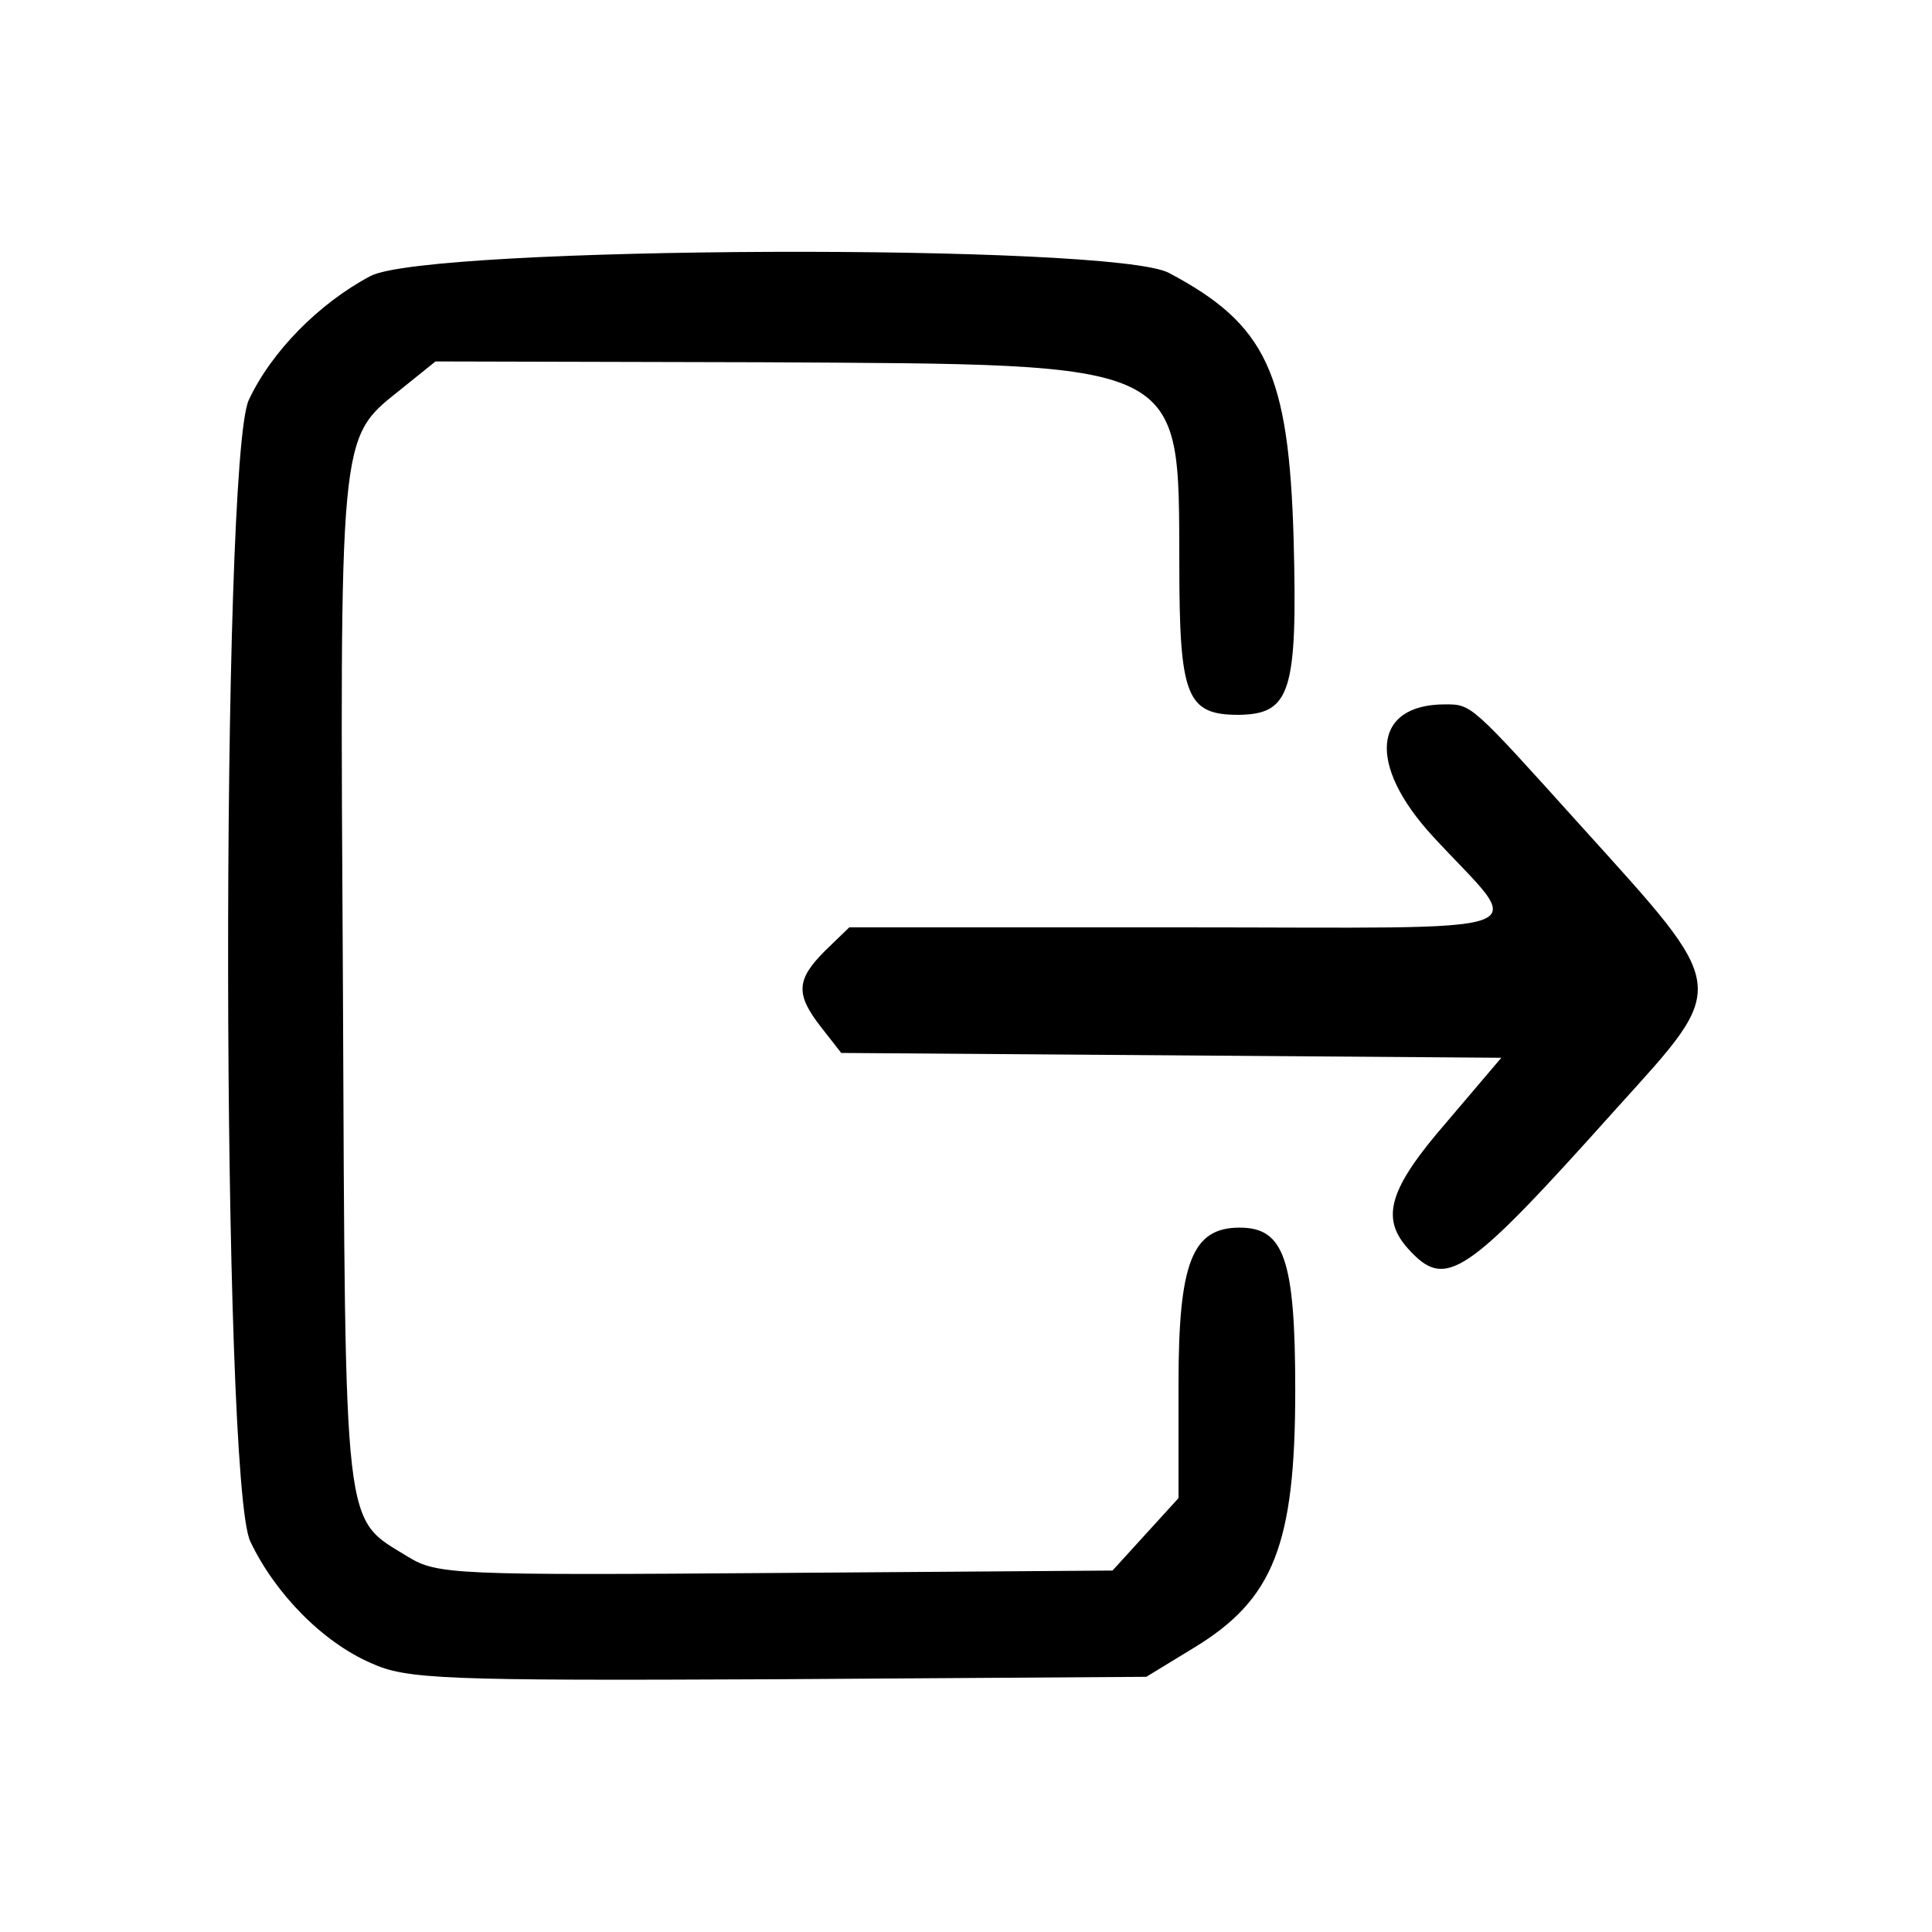
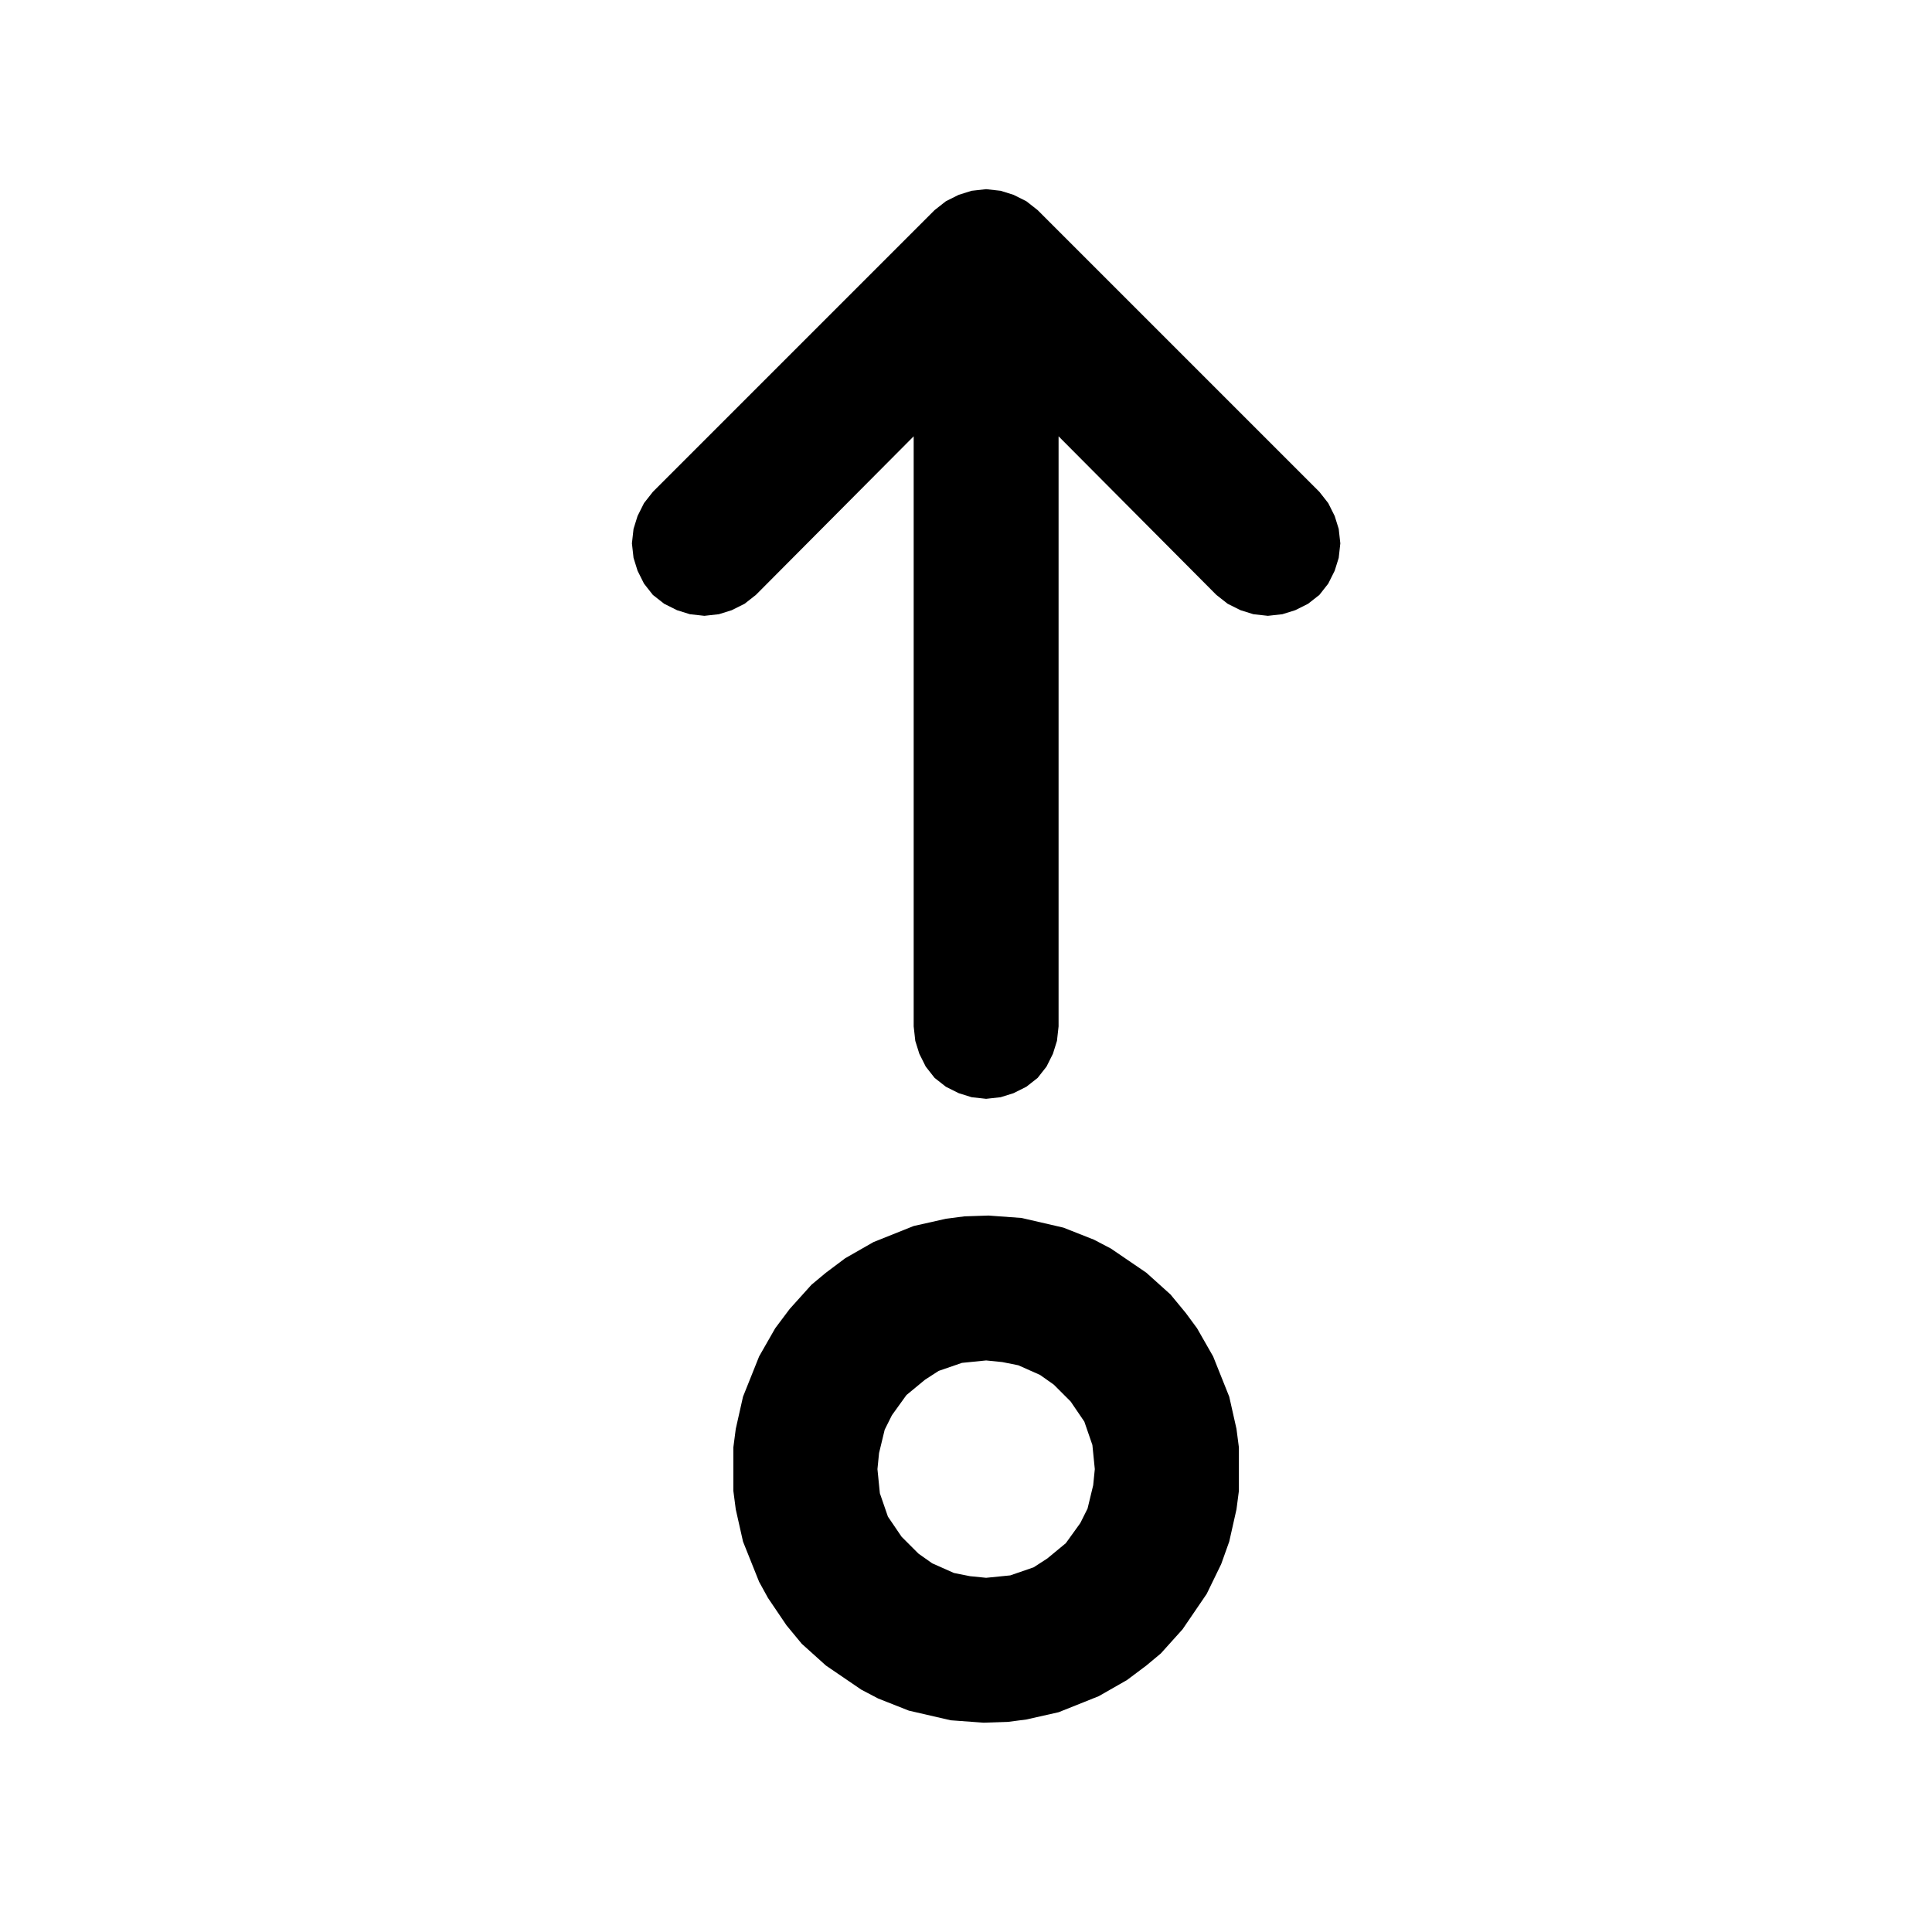
<svg xmlns="http://www.w3.org/2000/svg" width="24" height="24" viewBox="0 0 24 24" fill="currentColor">
-   <path d="M4.61 20.66c-.6-.26-1.19-.86-1.5-1.51-.36-.74-.37-13.41-.02-14.18.28-.6.87-1.2 1.51-1.54.71-.38 9.23-.41 9.92-.04 1.21.64 1.49 1.24 1.55 3.31.05 1.9-.04 2.17-.68 2.18-.65 0-.74-.22-.74-1.87-.01-2.55.13-2.48-5.19-2.51l-4.05-.01-.46.37c-.74.59-.73.54-.69 7.41.03 6.88 0 6.57.81 7.07.36.22.58.23 4.57.2l4.18-.03.41-.45.41-.45v-1.42c0-1.51.17-1.94.76-1.94.55 0 .69.39.69 2.02 0 1.92-.27 2.6-1.26 3.2l-.59.36-4.57.03c-4.19.02-4.62 0-5.06-.2" />
-   <path d="M17.49 15.51c-.34-.38-.24-.74.48-1.57l.68-.8-4.1-.03-4.1-.03-.25-.32c-.32-.41-.31-.59.05-.95l.3-.29h4.1c4.67 0 4.31.13 3.15-1.13-.82-.89-.75-1.64.15-1.64.33 0 .32-.01 1.68 1.5 1.87 2.07 1.86 1.96.45 3.52-1.89 2.11-2.12 2.26-2.59 1.74" />
+   <path d="m15.11 7.39-1.96-1.97v7.33l-.02.18-.05.16-.08.16-.11.14-.14.11-.16.08-.16.05-.18.02-.18-.02-.16-.05-.16-.08-.14-.11-.11-.14-.08-.16-.05-.16-.02-.18V5.42L9.39 7.39l-.14.11-.16.08-.16.05-.18.02-.18-.02-.16-.05-.16-.08-.14-.11L8 7.25l-.08-.16-.05-.16-.02-.18.02-.18.05-.16.08-.16.11-.14 3.5-3.5.14-.11.16-.08.16-.05.18-.02.18.02.16.05.16.08.14.11 3.5 3.5.11.14.08.16.05.16.02.18-.02.18-.05.16-.08.16-.11.14-.14.11-.16.08-.16.05-.18.02-.18-.02-.16-.05-.16-.08zm.28 10.59v.54l-.03.23-.09.4-.1.28-.18.37-.3.44-.27.3-.18.15-.24.18-.35.2-.5.2-.4.09-.23.03-.3.01-.41-.03-.52-.12-.38-.15-.21-.11-.44-.3-.3-.27-.19-.23-.23-.34-.11-.2-.2-.5-.09-.4-.03-.23v-.54l.03-.23.09-.4.2-.5.2-.35.18-.24.27-.3.18-.15.24-.18.35-.2.5-.2.4-.09.23-.03.3-.01.41.03.52.12.38.15.21.11.44.3.3.27.19.23.14.19.2.35.2.5.09.4zm-1.81.47.02-.2-.03-.3-.1-.29-.17-.25-.21-.21-.17-.12-.27-.12-.2-.04-.2-.02-.3.03-.29.1-.17.11-.23.19-.18.25-.09.18-.07.29-.02.2.03.3.1.29.17.25.21.21.17.12.27.12.2.04.2.02.3-.03.29-.1.17-.11.23-.19.18-.25.09-.18z" />
</svg>
